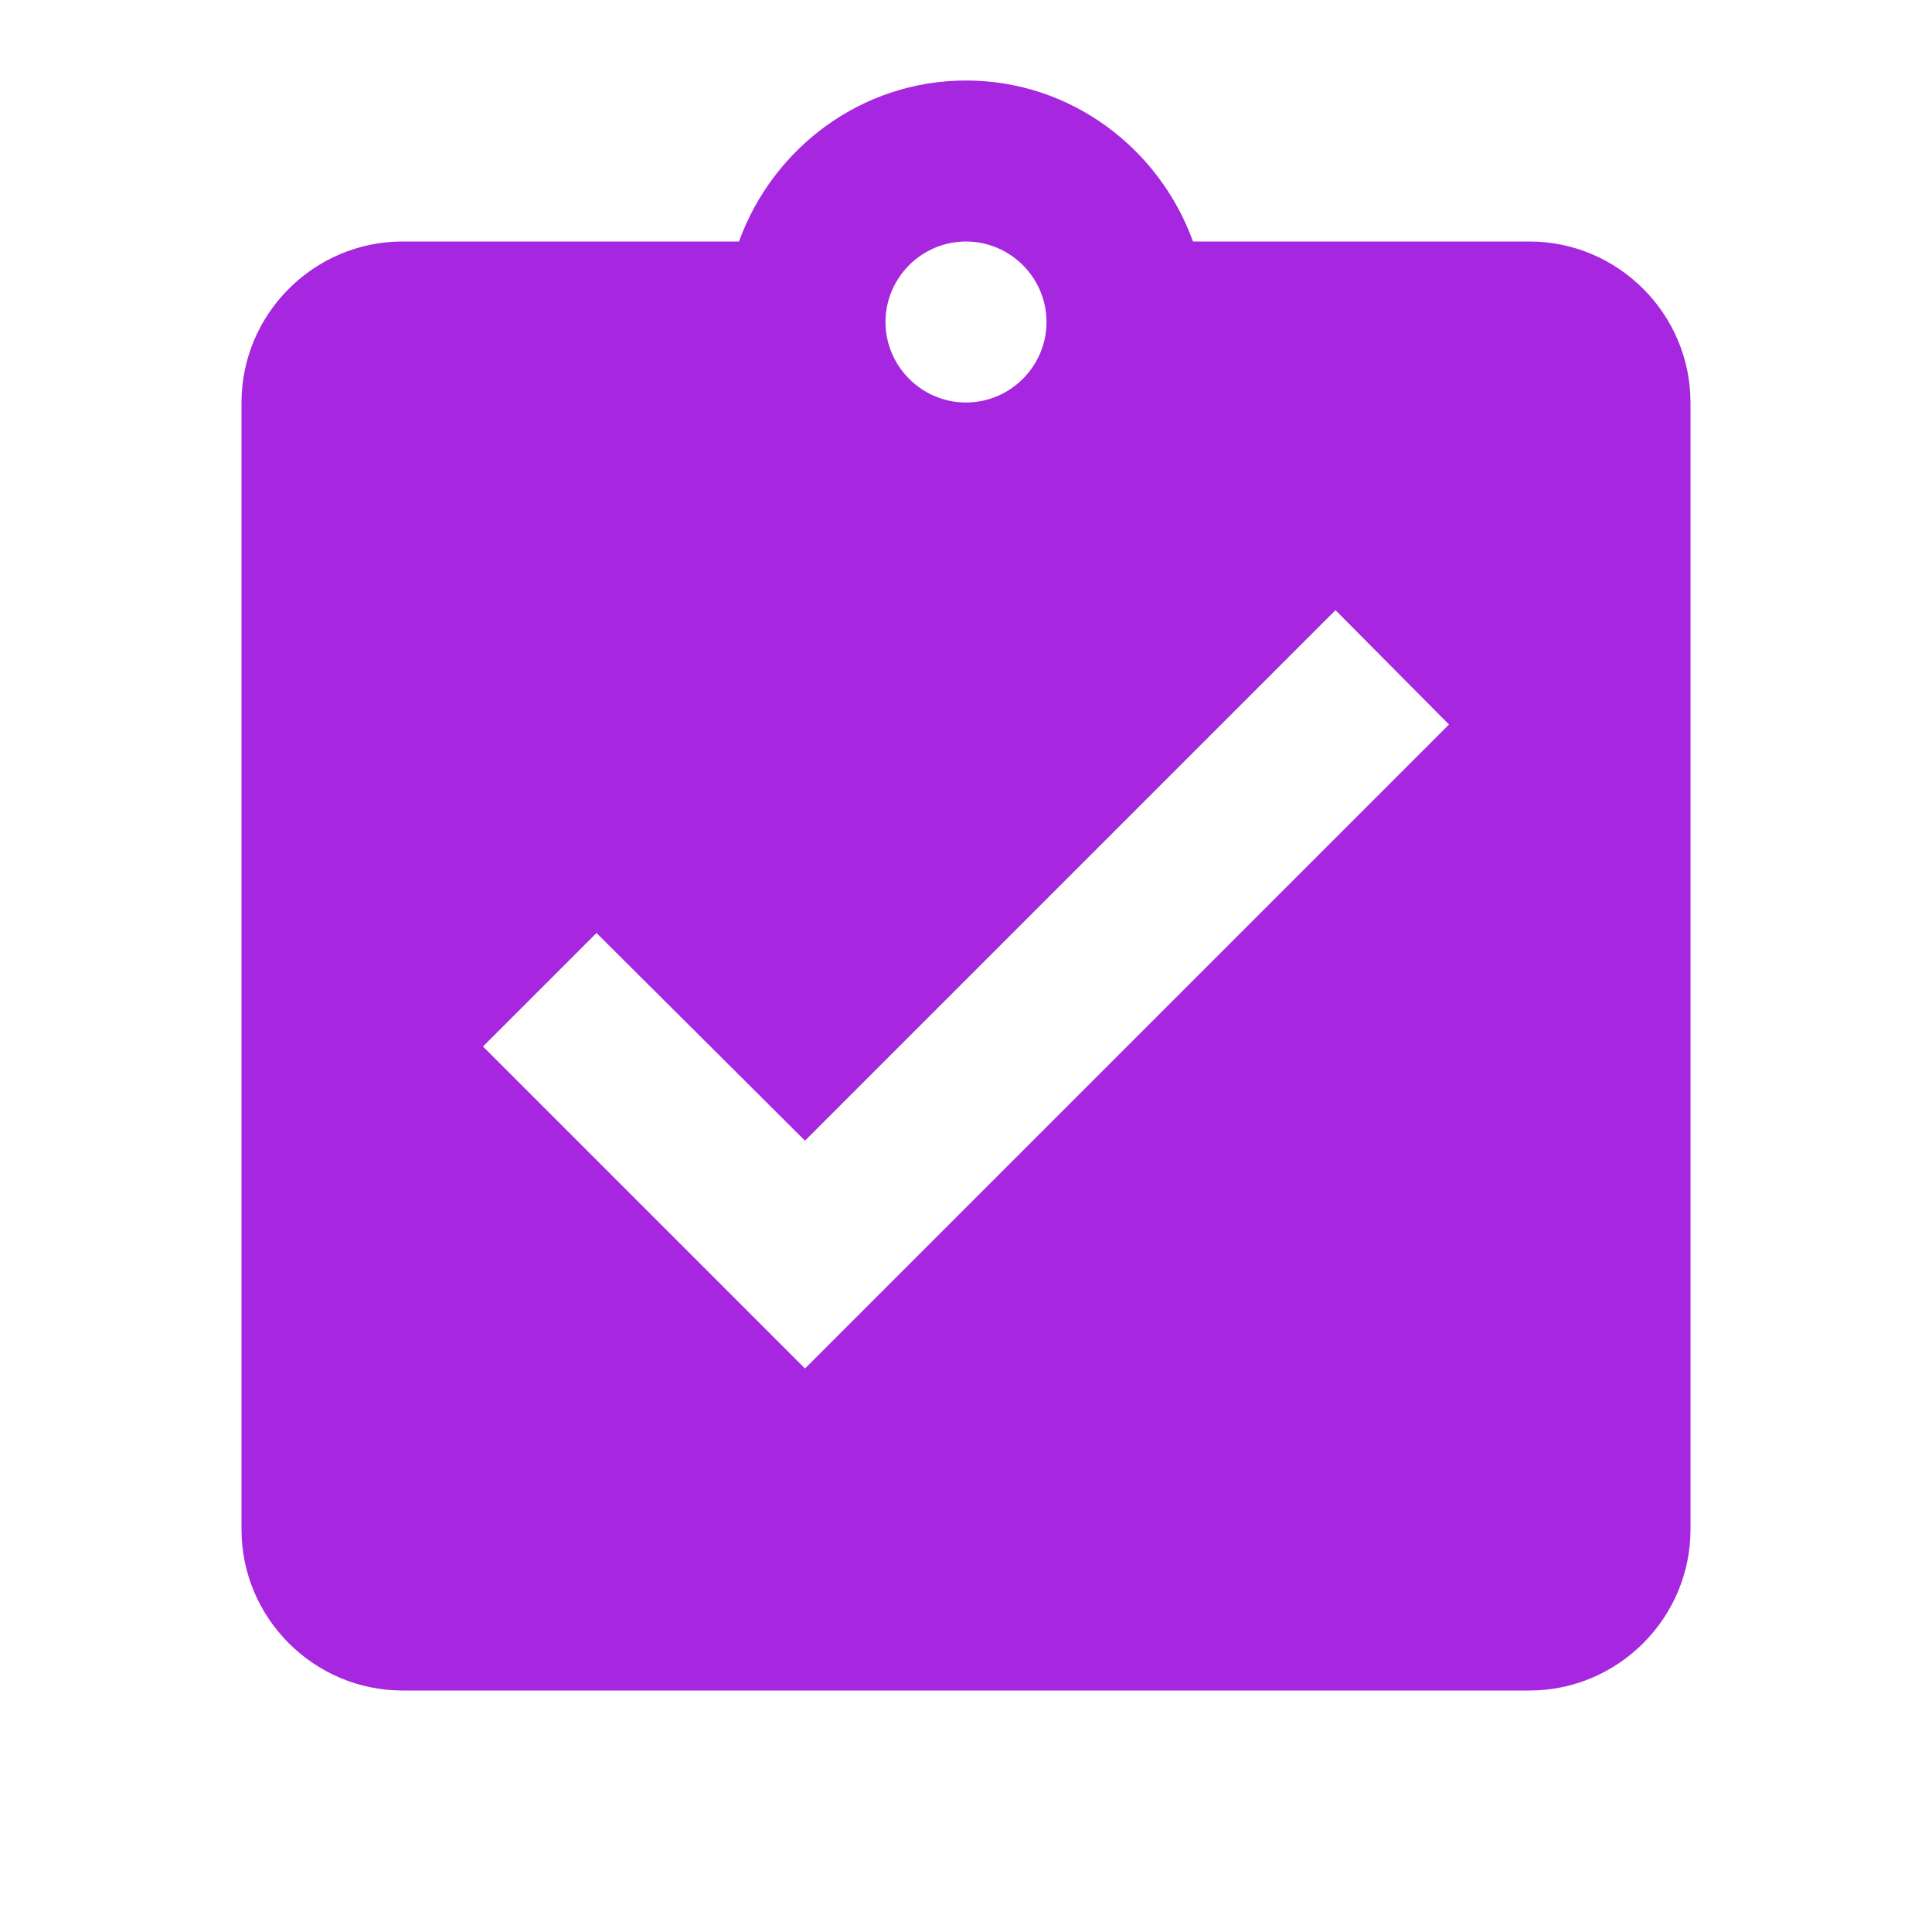
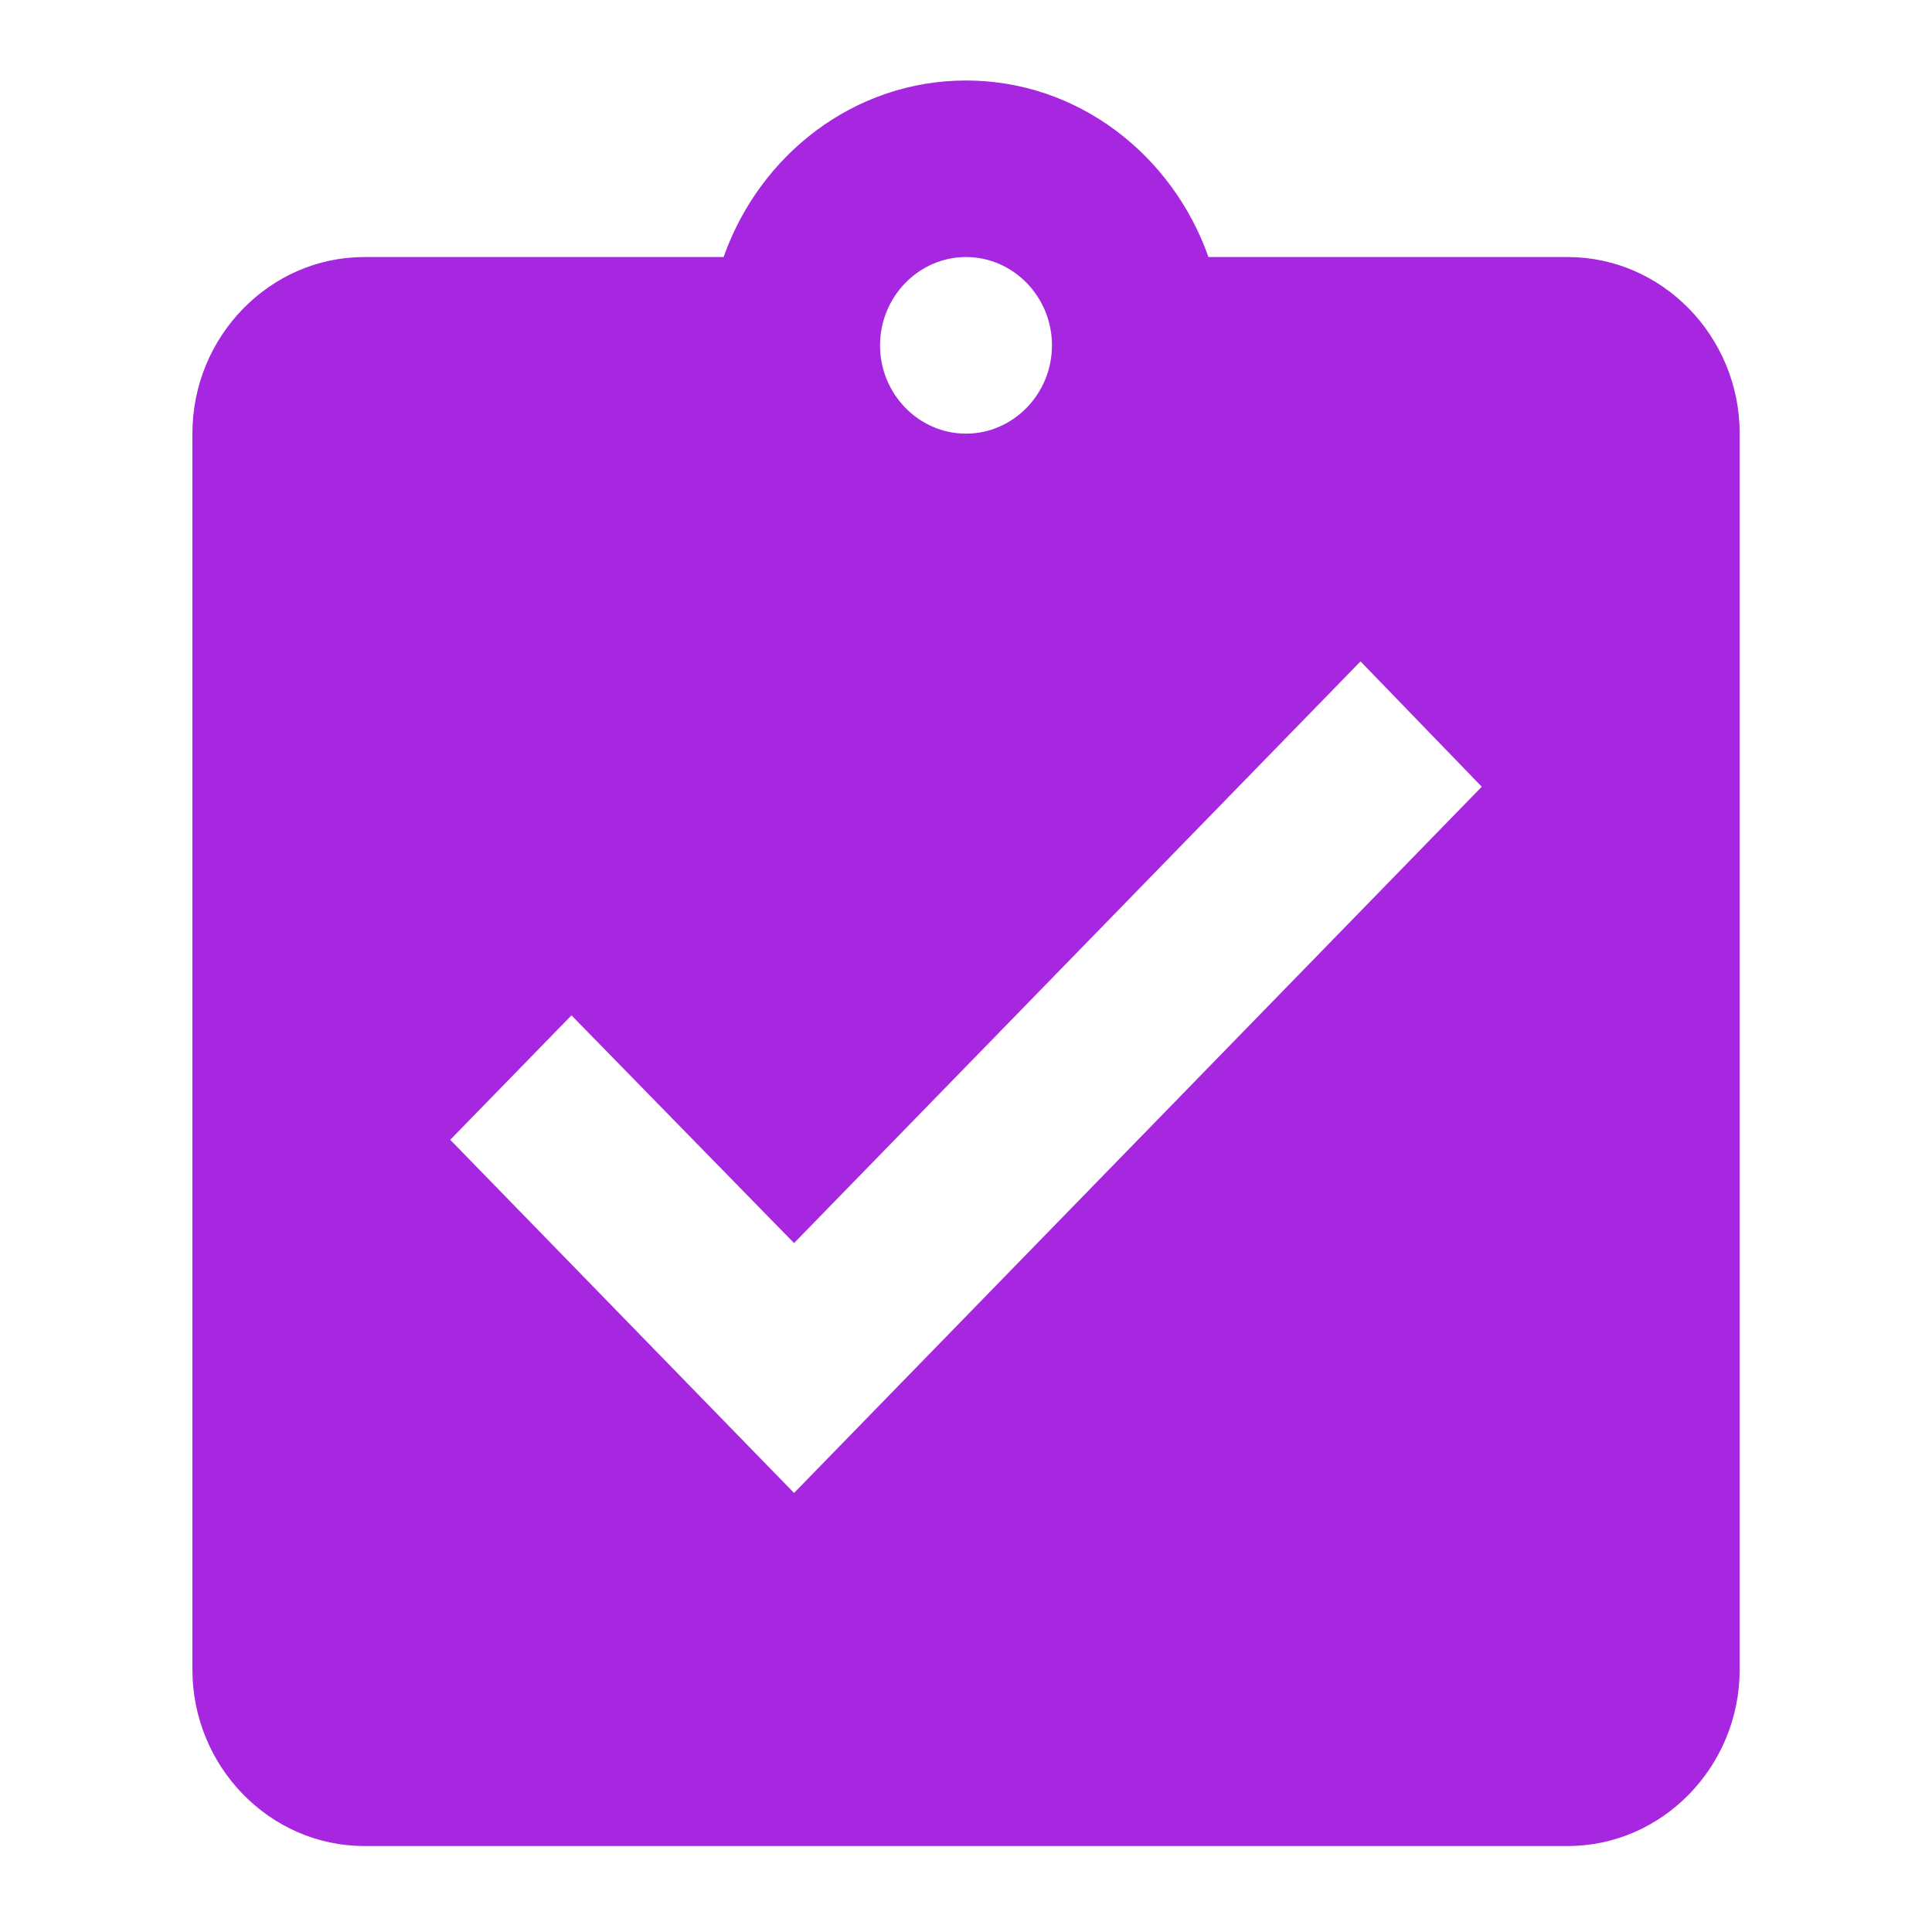
<svg xmlns="http://www.w3.org/2000/svg" fill="#000000" height="48" viewBox="0 0 24 24" width="48" id="svg2" version="1.1">
  <defs id="defs10" />
  <path d="M0 0h24v24H0z" fill="none" id="path4" />
-   <path d="M19 3h-4.18C14.4 1.84 13.3 1 12 1c-1.3 0-2.4.84-2.82 2H5c-1.1 0-2 .9-2 2v14c0 1.1.9 2 2 2h14c1.1 0 2-.9 2-2V5c0-1.1-.9-2-2-2zm-7 0c.55 0 1 .45 1 1s-.45 1-1 1-1-.45-1-1 .45-1 1-1zm-2 14l-4-4 1.41-1.41L10 14.17l6.59-6.59L18 9l-8 8z" id="path6" style="fill:#a627df;fill-opacity:1" />
+   <path d="m 19.475,3.193 -4.463,0 C 14.563,1.921 13.388,1 12,1 10.612,1 9.437,1.921 8.989,3.193 l -4.463,0 c -1.175,0 -2.136,0.987 -2.136,2.193 l 0,15.353 c 0,1.206 0.961,2.193 2.136,2.193 l 14.949,0 c 1.175,0 2.136,-0.987 2.136,-2.193 l 0,-15.353 c 0,-1.206 -0.961,-2.193 -2.136,-2.193 z m -7.475,0 c 0.587,0 1.068,0.493 1.068,1.097 0,0.603 -0.481,1.097 -1.068,1.097 -0.587,0 -1.068,-0.493 -1.068,-1.097 0,-0.603 0.481,-1.097 1.068,-1.097 z M 9.864,18.546 5.593,14.159 7.099,12.613 9.864,15.442 16.901,8.216 18.407,9.773 9.864,18.546 Z" id="path6" style="fill:#a627df;fill-opacity:1" />
</svg>
